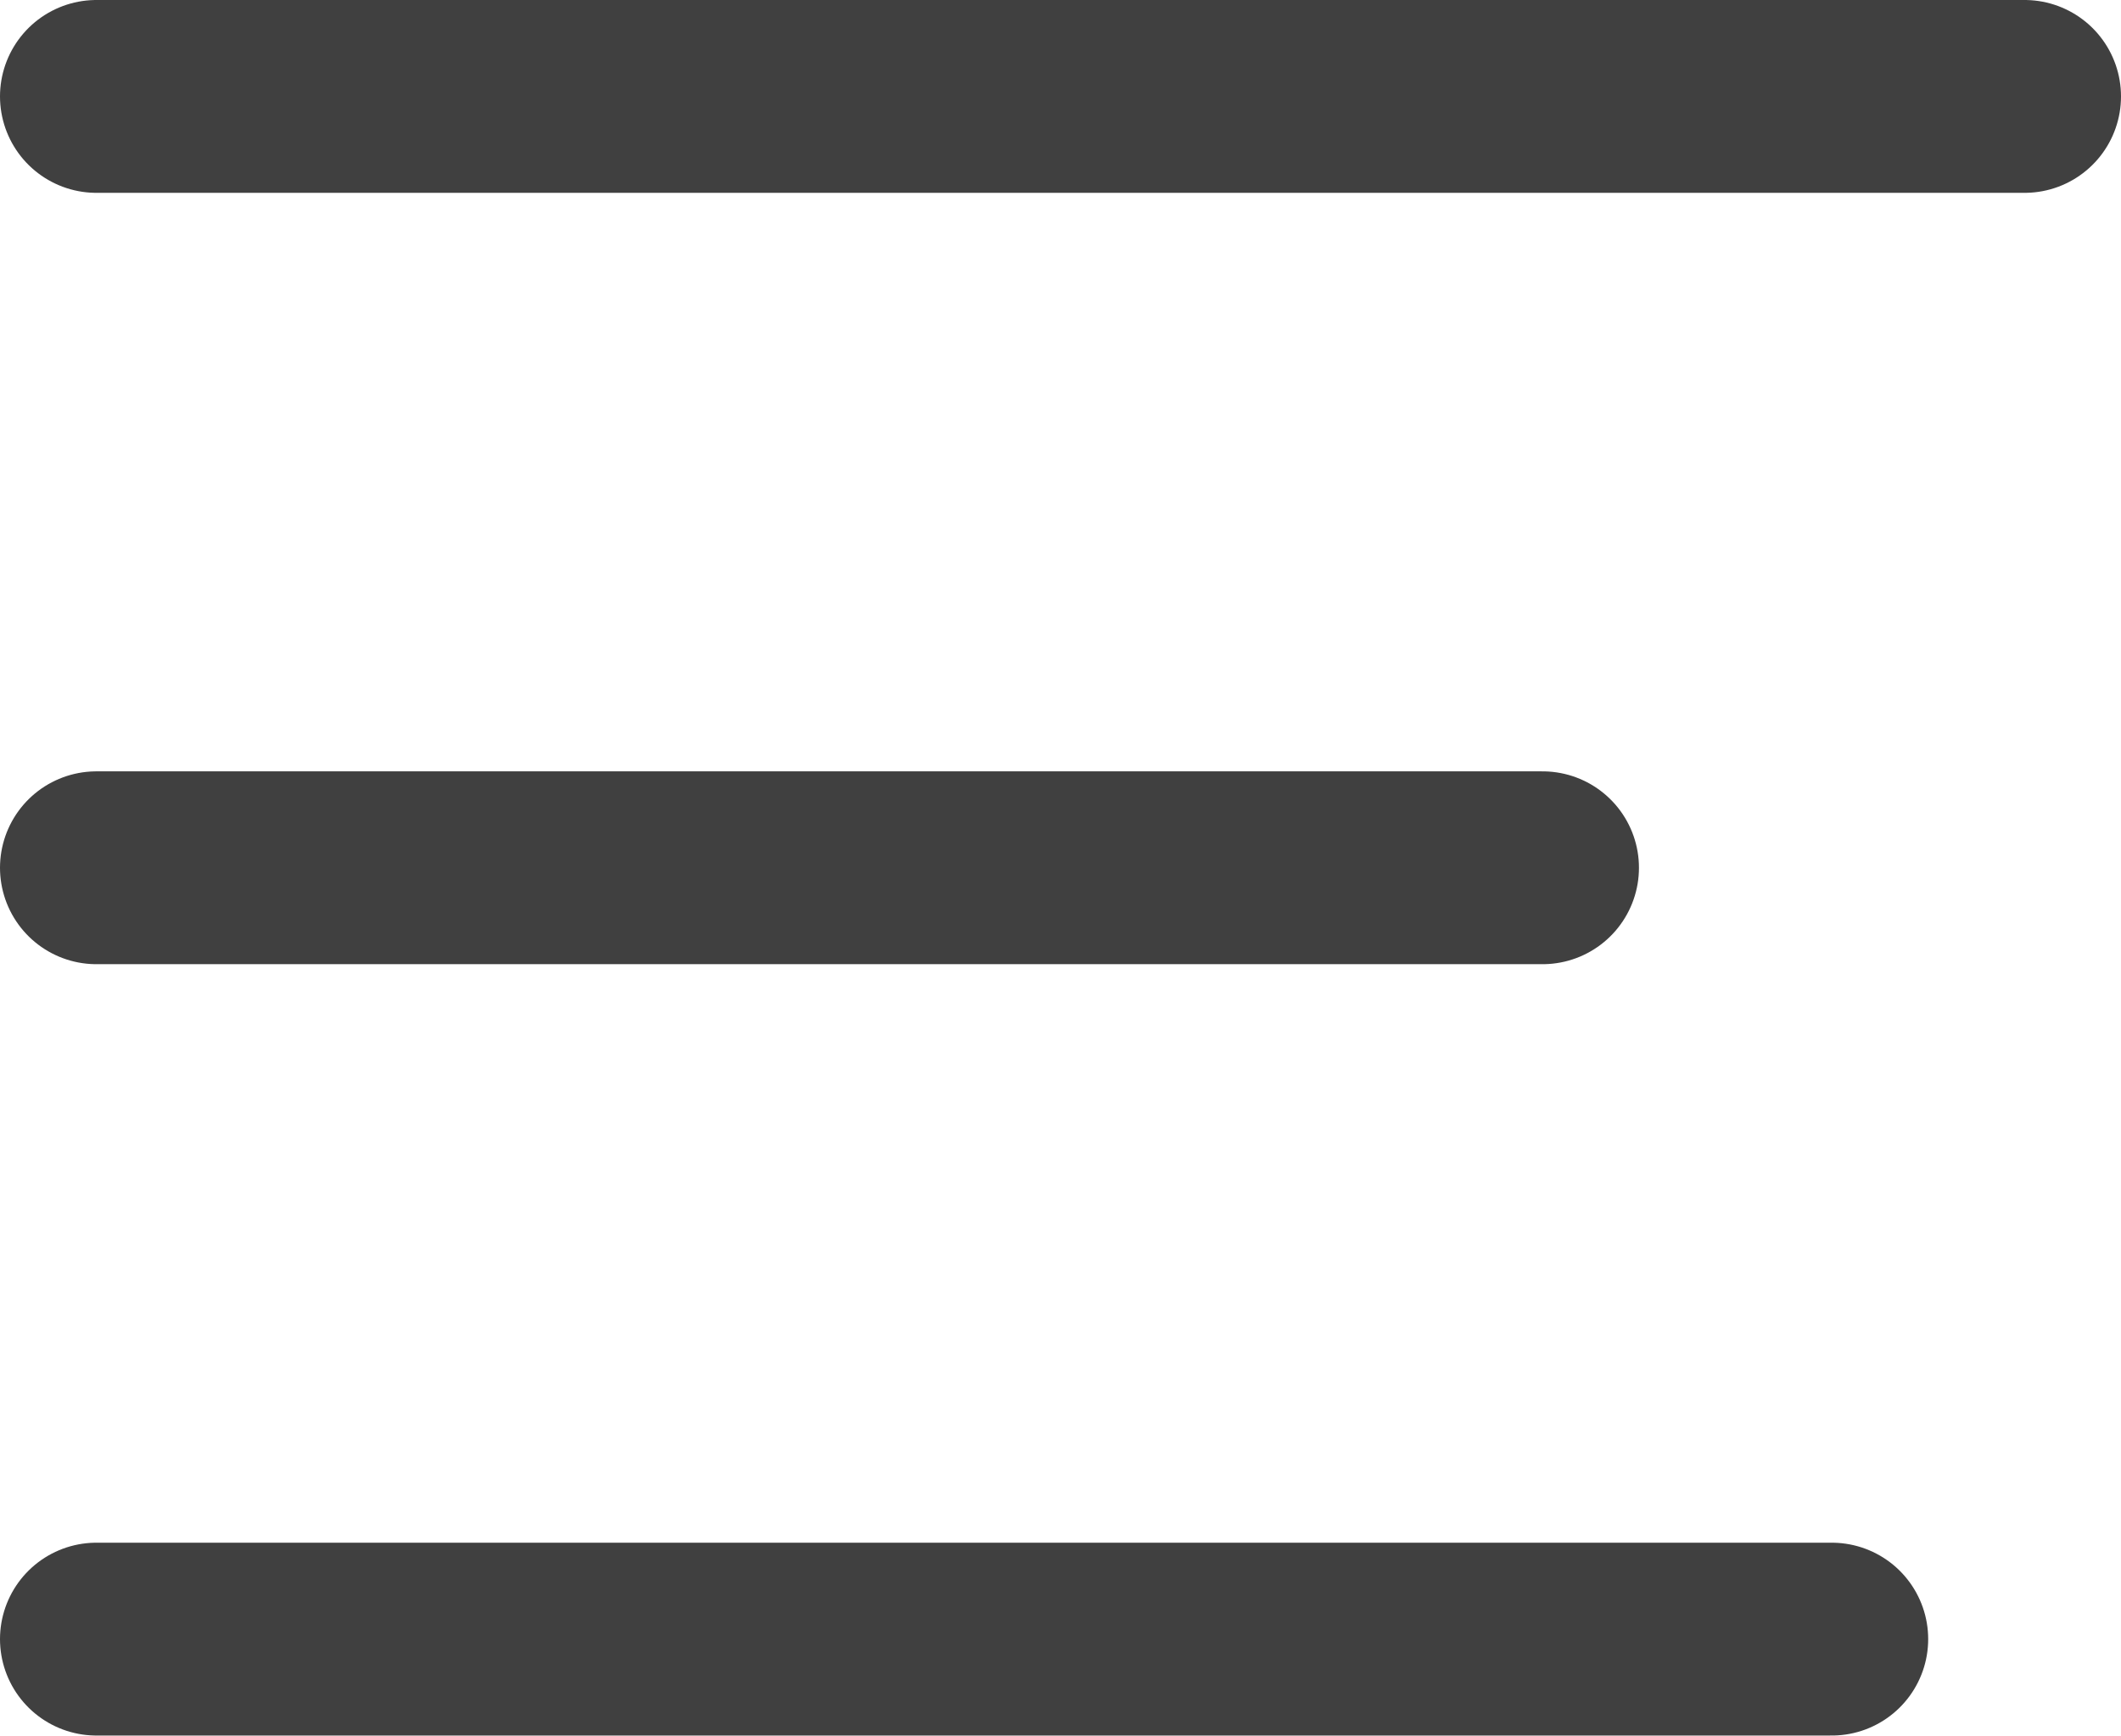
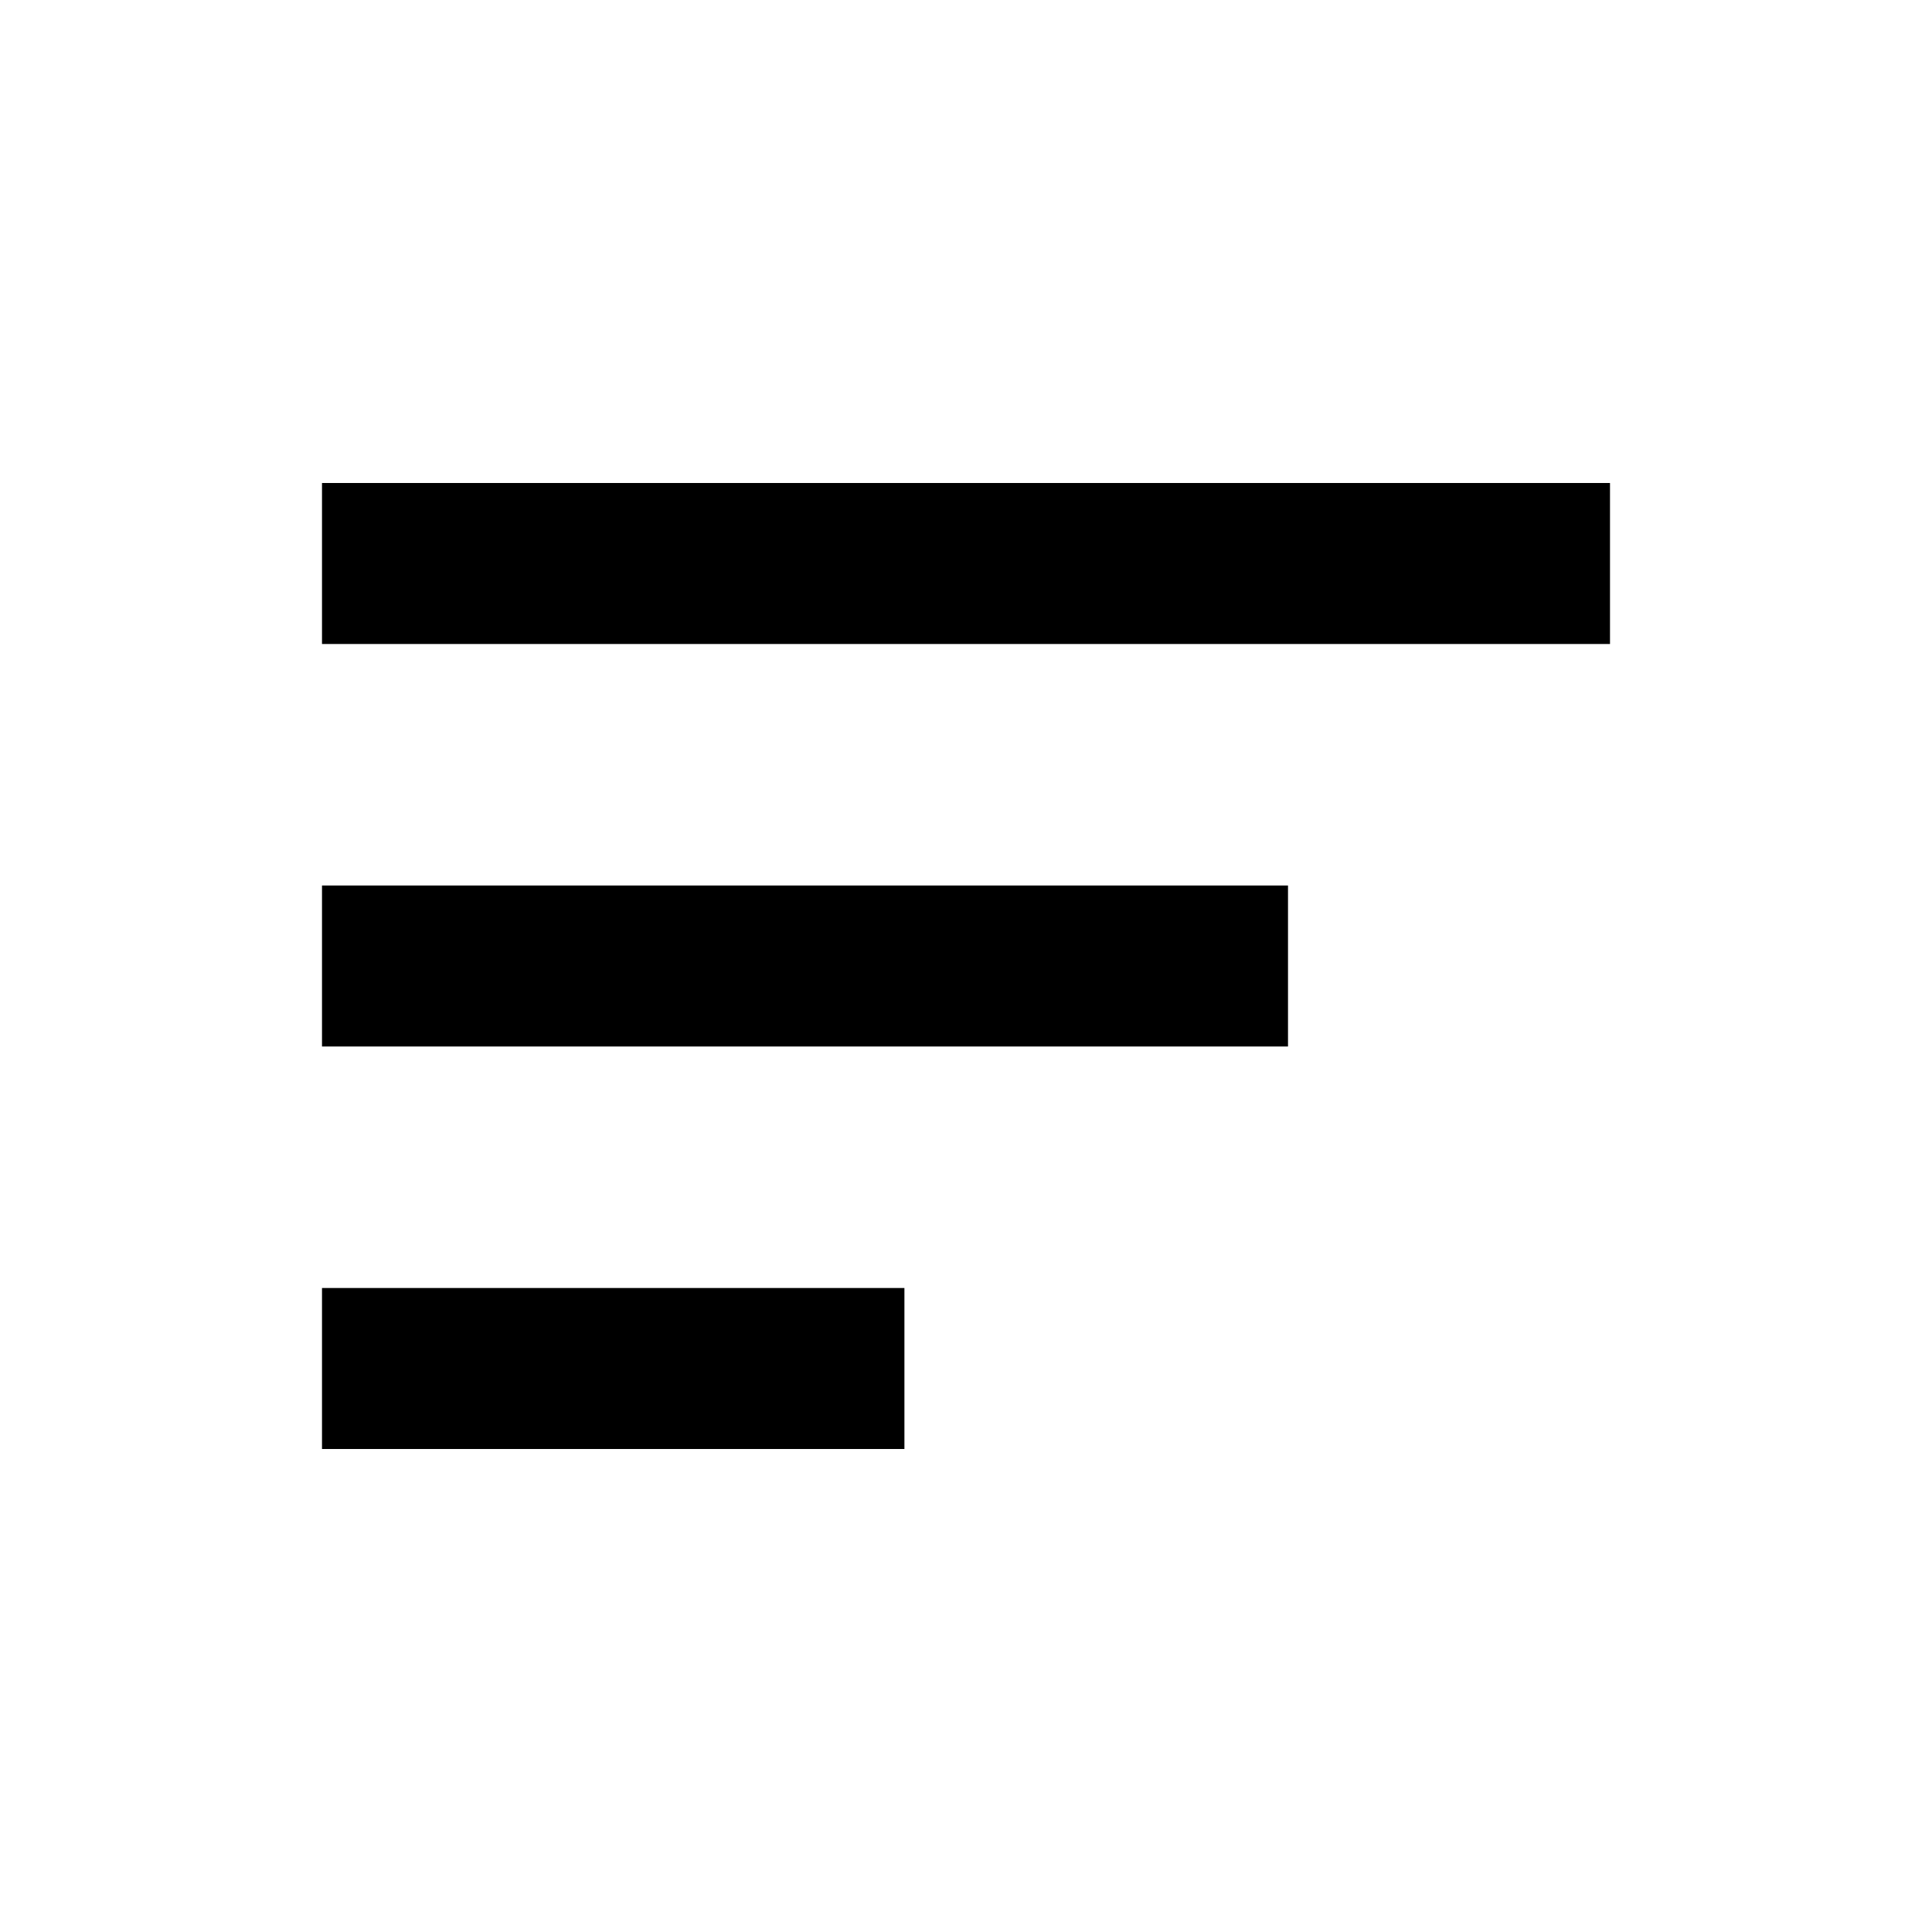
- <svg xmlns="http://www.w3.org/2000/svg" width="22" height="18" viewBox="0 0 22 18">
-   <g id="Menu_Bar" data-name="Menu Bar" transform="translate(0.5 -0.5)">
-     <path id="Line" d="M0,1H20" transform="translate(0.5 0.5)" fill="none" stroke="#404040" stroke-linecap="round" stroke-linejoin="round" stroke-miterlimit="10" stroke-width="2" />
-     <path id="Line_Copy" data-name="Line Copy" d="M0,1H15" transform="translate(0.5 8.5)" fill="none" stroke="#404040" stroke-linecap="round" stroke-linejoin="round" stroke-miterlimit="10" stroke-width="2" />
-     <path id="Line_Copy_2" data-name="Line Copy 2" d="M0,1H18" transform="translate(0.5 16.5)" fill="none" stroke="#404040" stroke-linecap="round" stroke-linejoin="round" stroke-miterlimit="10" stroke-width="2" />
-   </g>
+ <svg xmlns="http://www.w3.org/2000/svg" width="24" height="24" viewBox="0 0 24 24" style="fill: rgba(0, 0, 0, 1);transform: ;msFilter:;">
+   <path d="M4 11h12v2H4zm0-5h16v2H4zm0 12h7.235v-2H4z" />
</svg>
